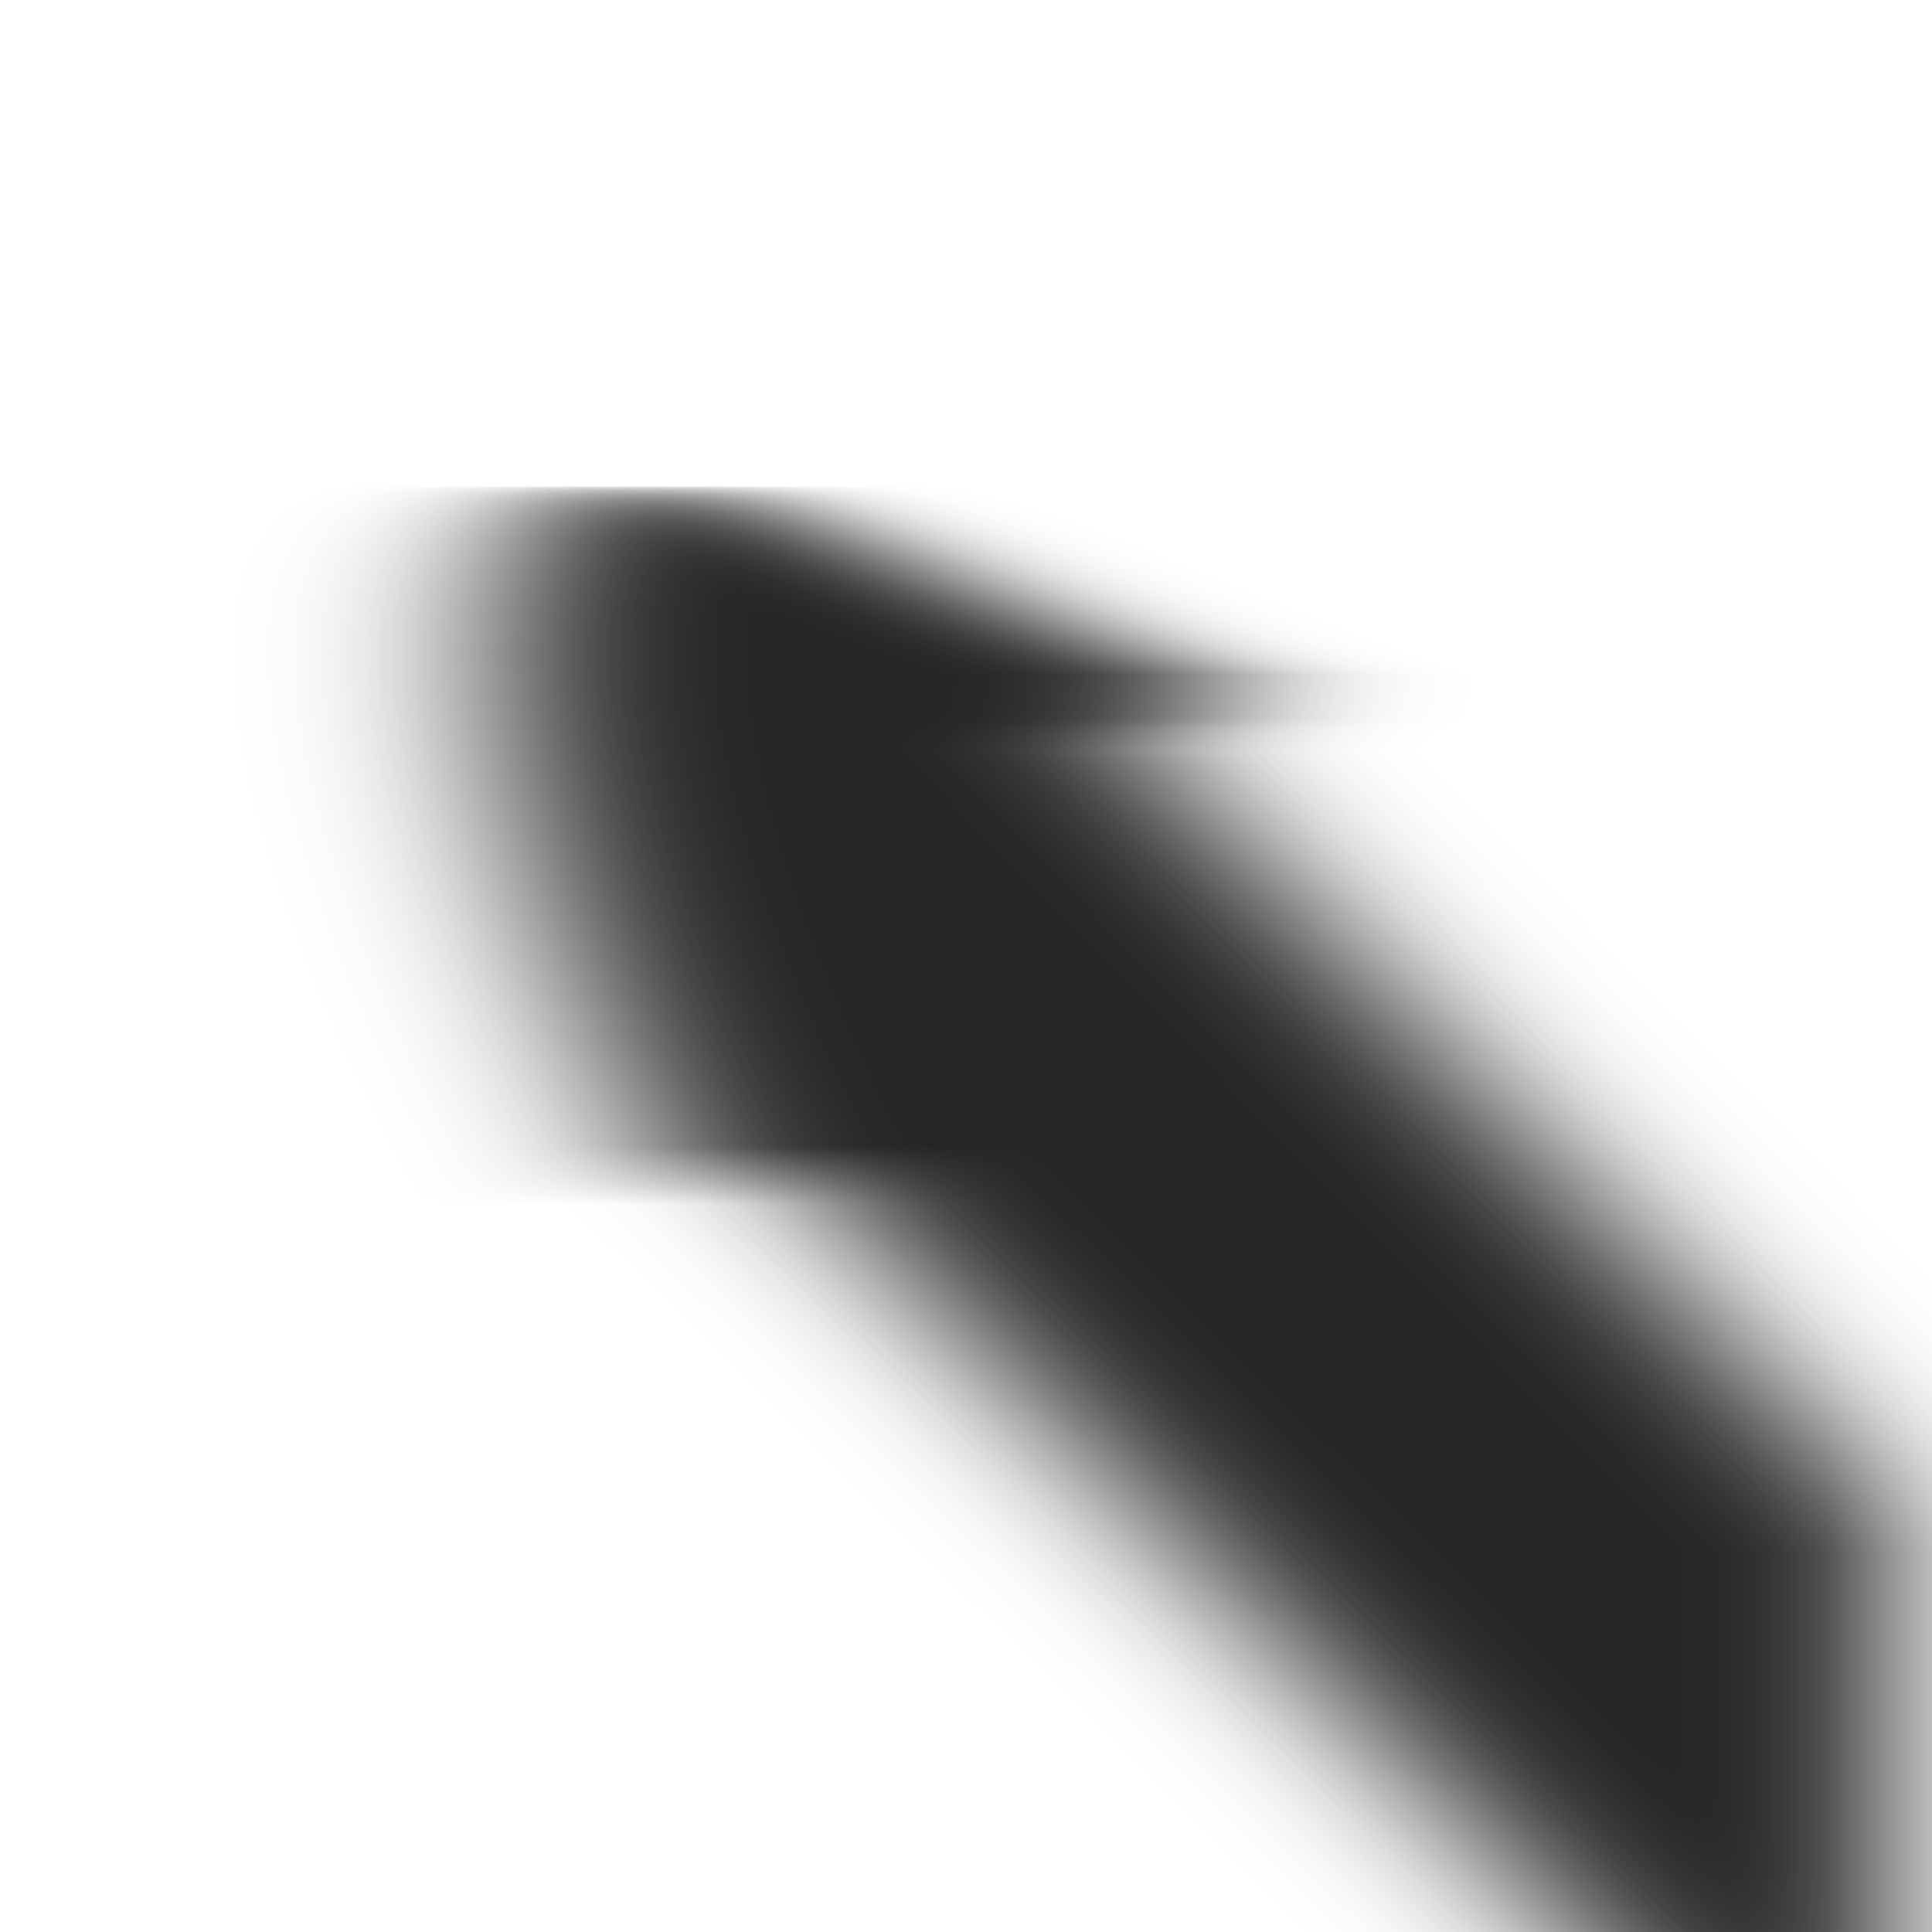
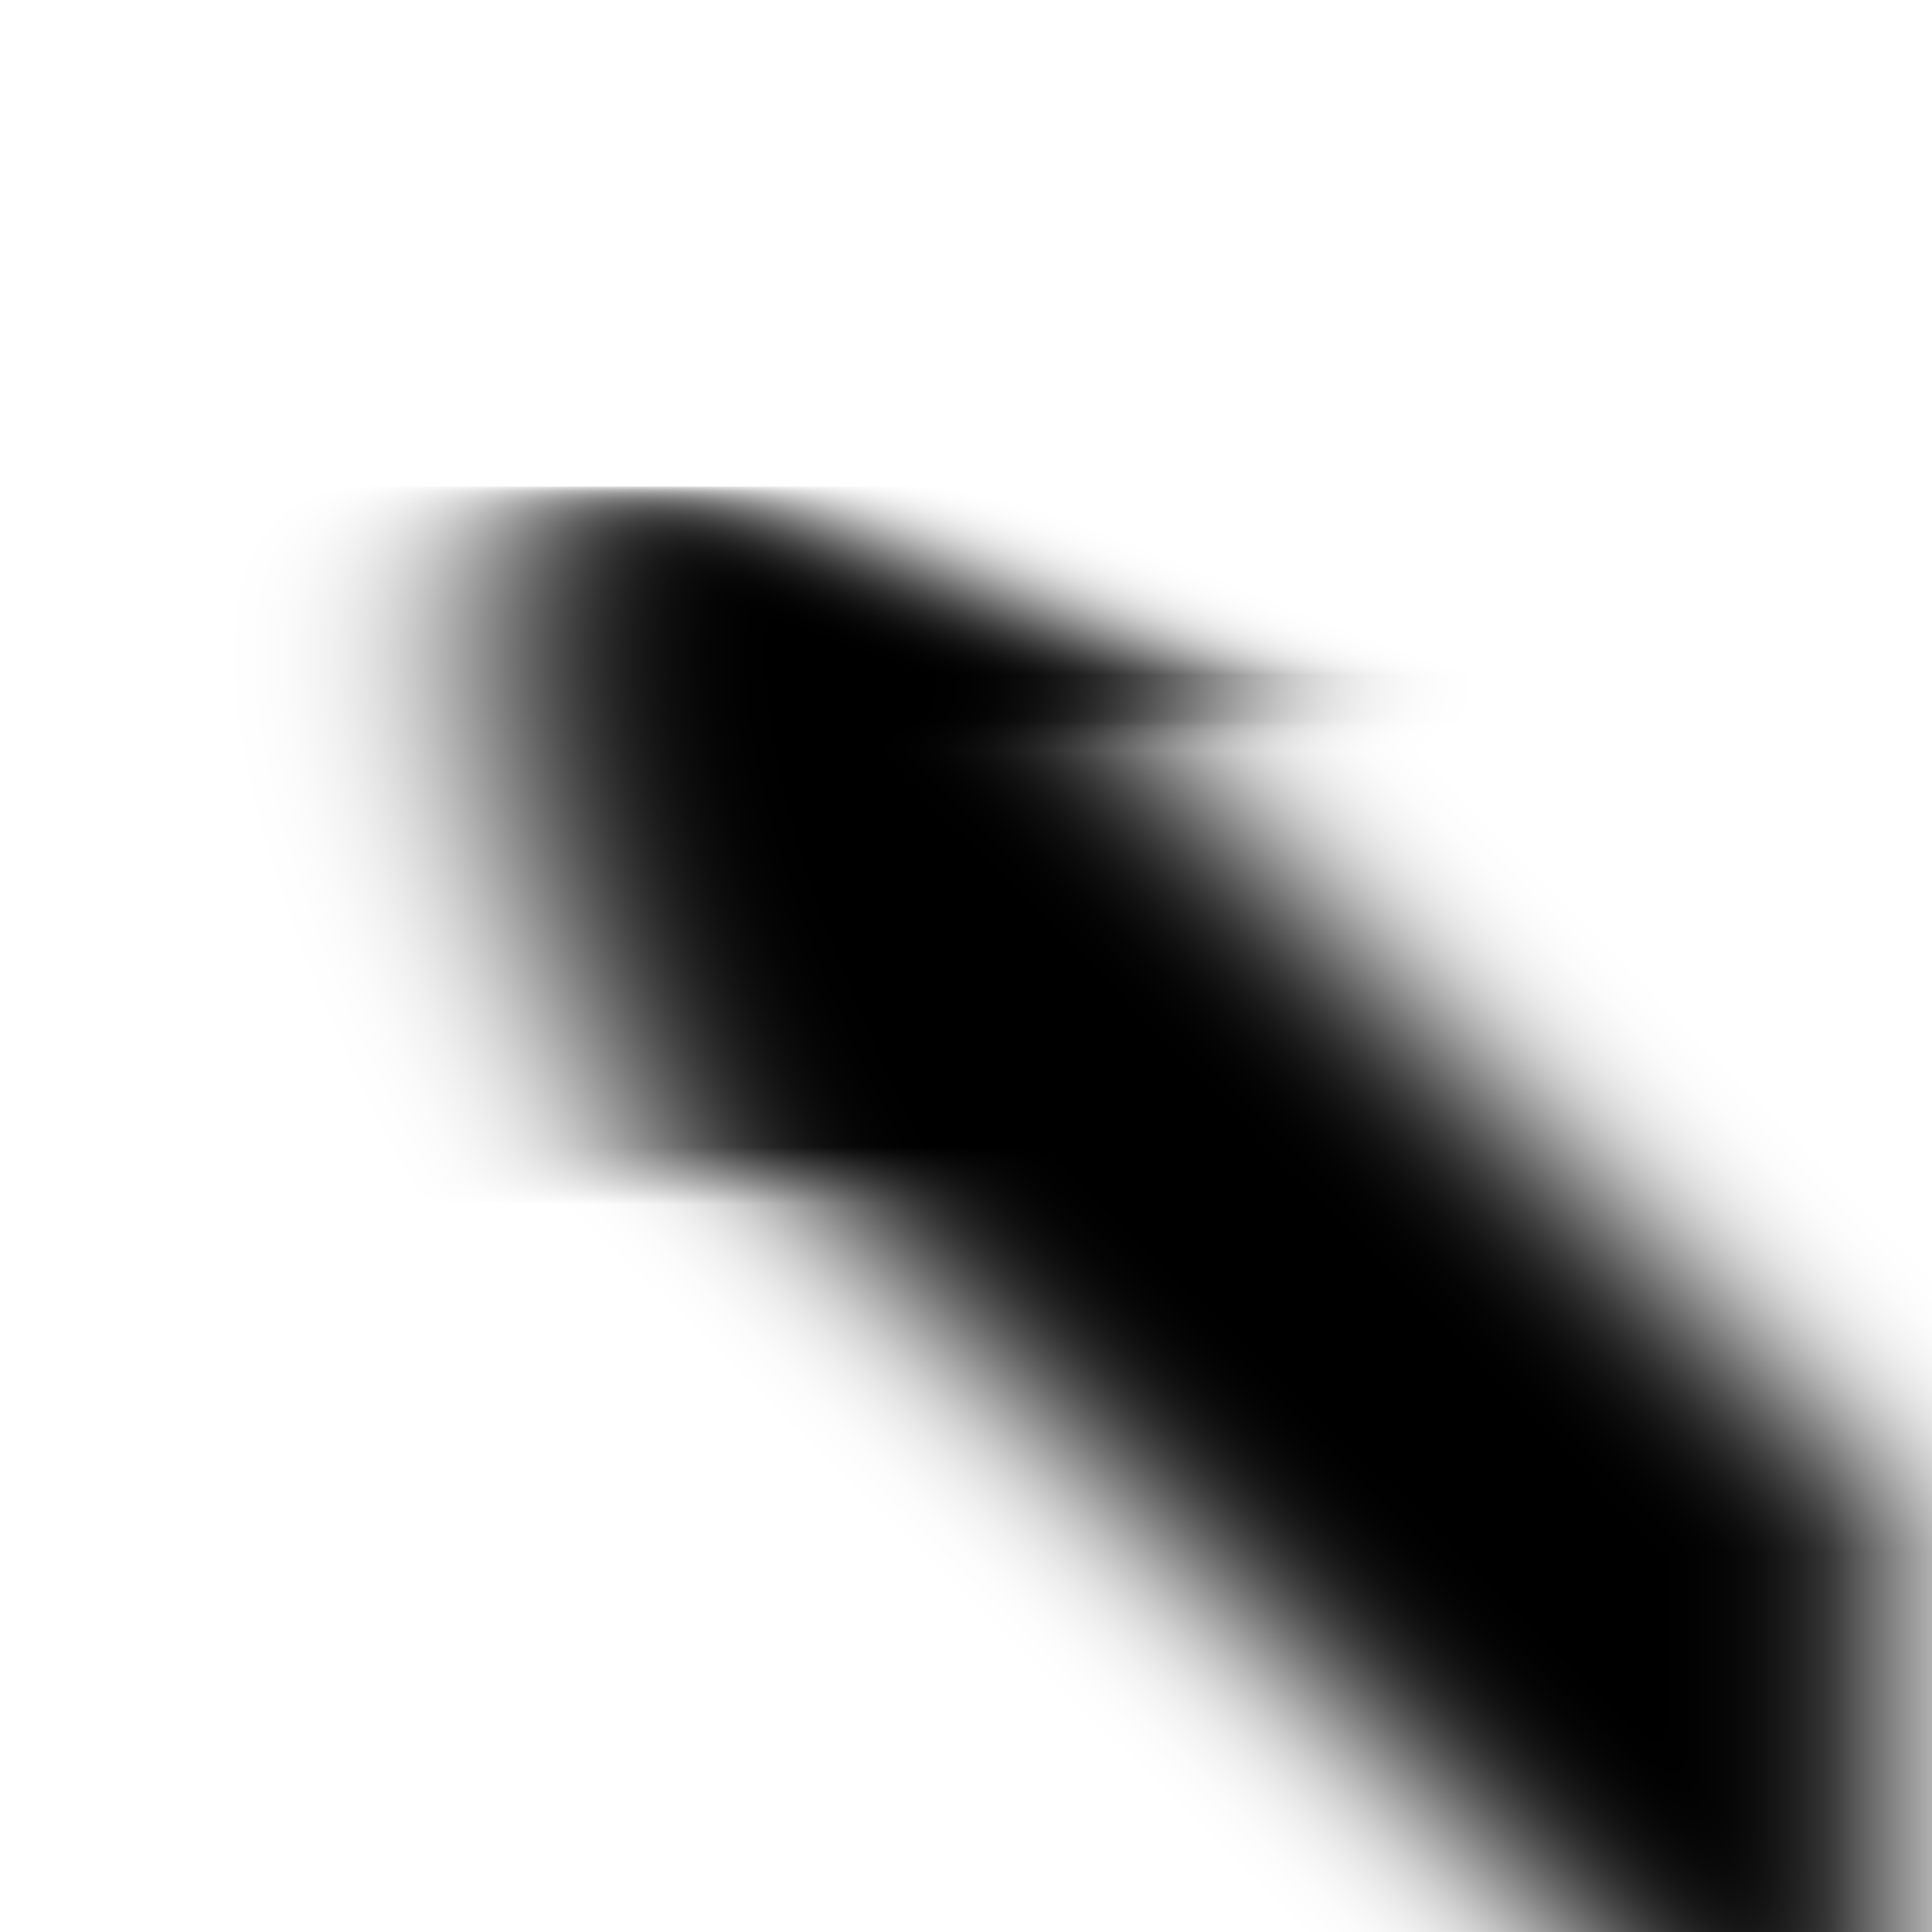
<svg xmlns="http://www.w3.org/2000/svg" width="256" height="256" viewBox="0 0 67.733 67.733" version="1.1" id="svg841">
  <defs id="defs835">
    <filter style="color-interpolation-filters:sRGB" id="filter1442" x="-0.254" width="1.507" y="-0.063" height="1.126">
      <feGaussianBlur stdDeviation="7.887" id="feGaussianBlur1444" />
    </filter>
  </defs>
  <g id="layer1" transform="translate(0,-229.2666)">
-     <path style="opacity:0.85;fill:#000000;fill-opacity:1;stroke:none;stroke-width:2.736;stroke-miterlimit:4;stroke-dasharray:none;filter:url(#filter1442)" d="m 198.206,24.189 v 0 c -17.149,0.379 -33.184,39.4 -38.612,59.944 5.06,1.618 5.498,0.9 10.225,1.829 l -0.092,255.445 c 5.866,4.929 12.914,7.714 20.568,7.545 l 6.365,-0.141 c 8.536,-0.189 16.481,-4.012 22.982,-10.332 L 224.821,83.828 c 5.908,-1.22 3.432,3.189 9.4,-1.521 -13.855,-26.923 -20.117,-58.47 -36.015,-58.119 z" transform="matrix(0.2469848,-0.2426197,0.2469848,0.2426197,-35.96303,289.8104)" id="rect1386" />
+     <path style="opacity:1;fill:#000000;fill-opacity:1;stroke:none;stroke-width:2.736;stroke-miterlimit:4;stroke-dasharray:none;filter:url(#filter1442)" d="m 198.206,24.189 v 0 c -17.149,0.379 -33.184,39.4 -38.612,59.944 5.06,1.618 5.498,0.9 10.225,1.829 l -0.092,255.445 c 5.866,4.929 12.914,7.714 20.568,7.545 l 6.365,-0.141 c 8.536,-0.189 16.481,-4.012 22.982,-10.332 L 224.821,83.828 c 5.908,-1.22 3.432,3.189 9.4,-1.521 -13.855,-26.923 -20.117,-58.47 -36.015,-58.119 z" transform="matrix(0.2469848,-0.2426197,0.2469848,0.2426197,-35.96303,289.8104)" id="rect1386" />
  </g>
</svg>
